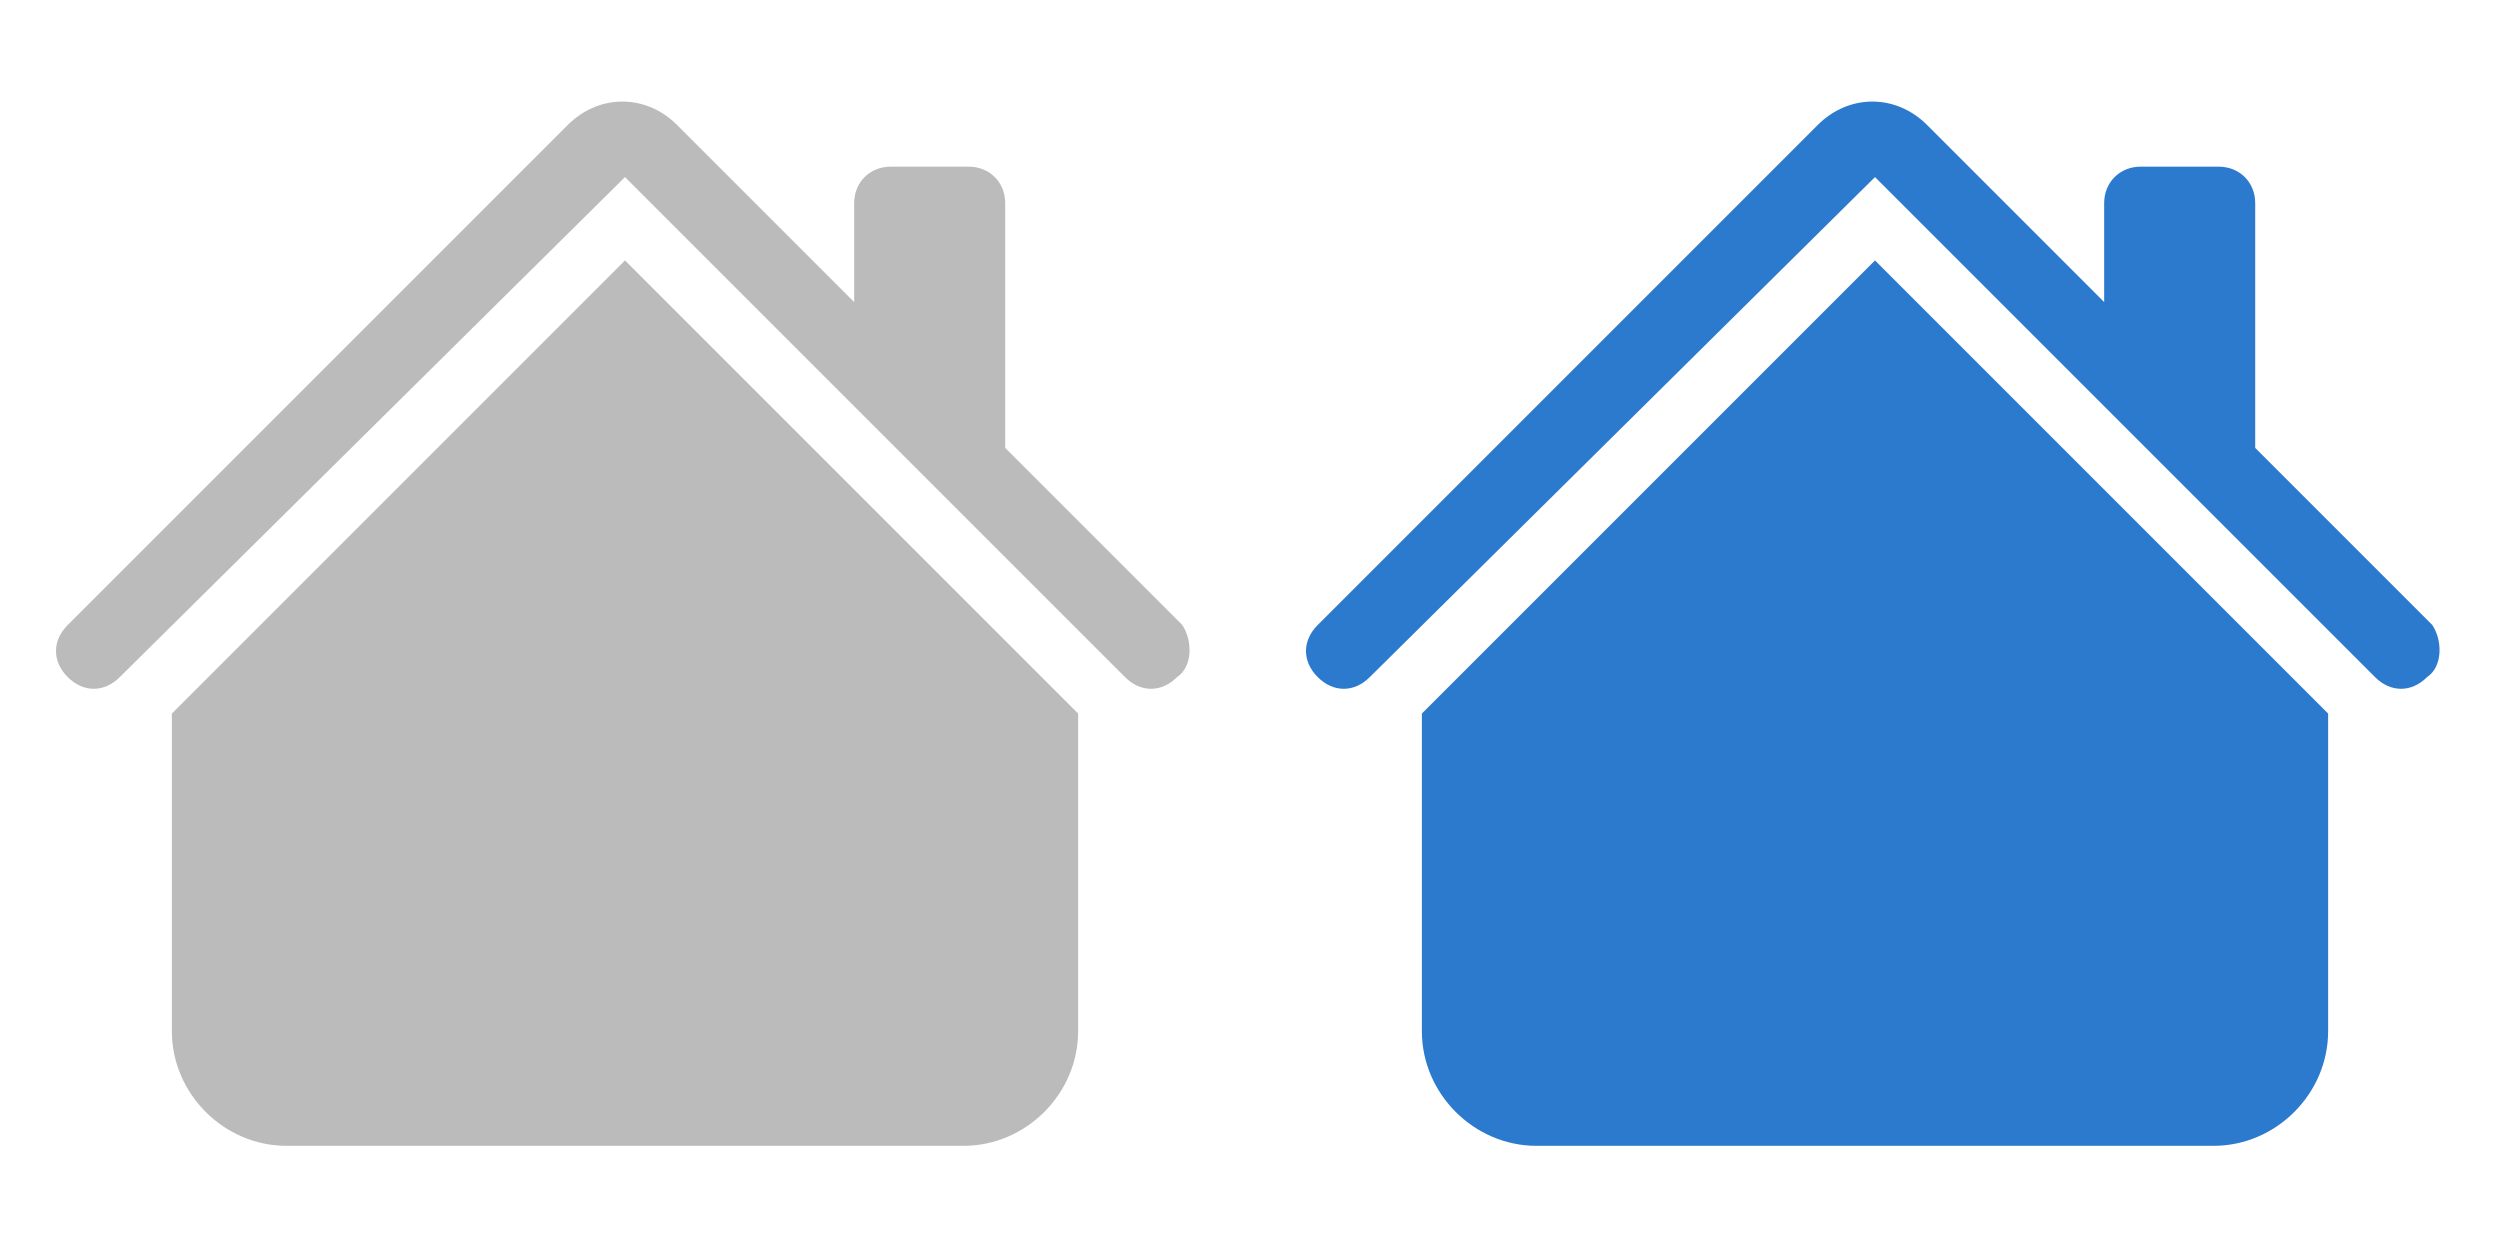
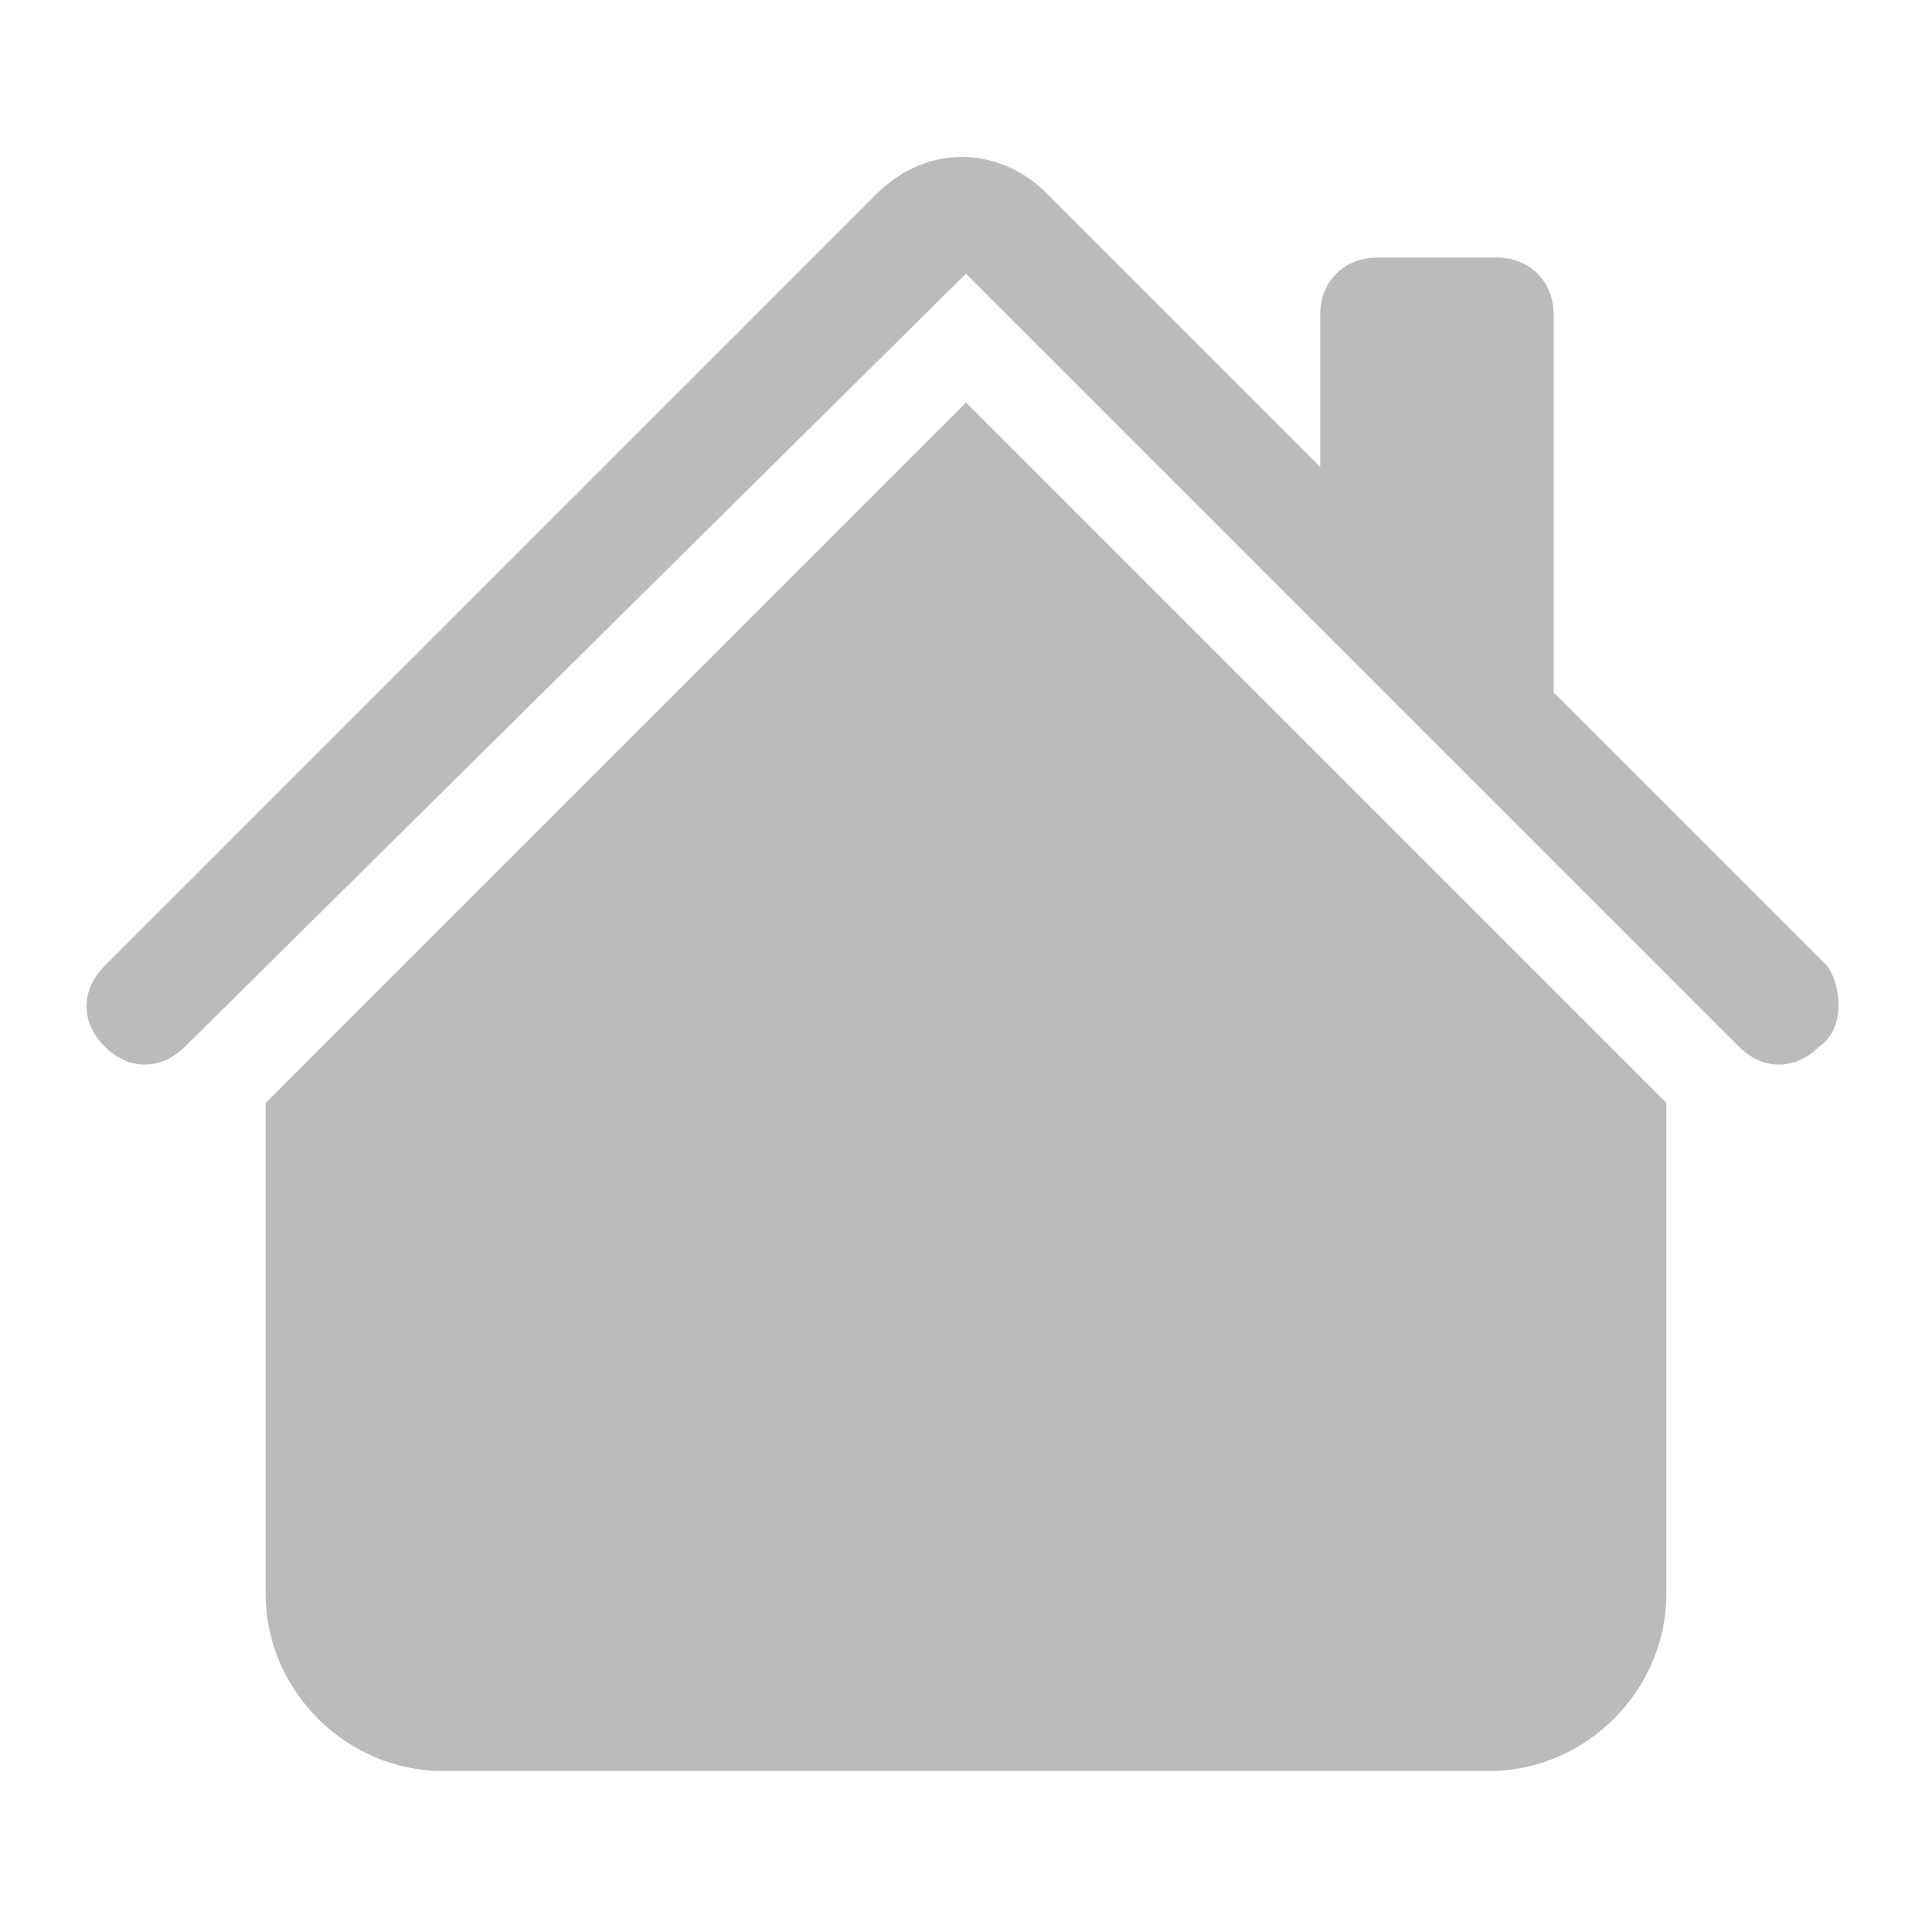
- <svg xmlns="http://www.w3.org/2000/svg" xmlns:xlink="http://www.w3.org/1999/xlink" width="48" height="24">
+ <svg xmlns="http://www.w3.org/2000/svg" xmlns:xlink="http://www.w3.org/1999/xlink" width="24" height="24">
  <symbol id="a">
    <path d="M12 5l8.7 8.7v6.1c0 1.2-1 2.2-2.2 2.2h-13c-1.2 0-2.2-1-2.2-2.2v-6.1L12 5zm10.7 7l-3.4-3.4V3.9c0-.4-.3-.7-.7-.7h-1.5c-.4 0-.7.3-.7.7v1.9L13 2.4c-.6-.6-1.5-.6-2.1 0L1.3 12c-.3.3-.3.7 0 1 .3.3.7.3 1 0L12 3.4l9.6 9.6c.3.3.7.3 1 0 .3-.2.3-.7.1-1z" />
  </symbol>
  <use xlink:href="#a" fill="#bbb" />
  <use xlink:href="#a" x="24" fill="#2b7acd" />
</svg>
